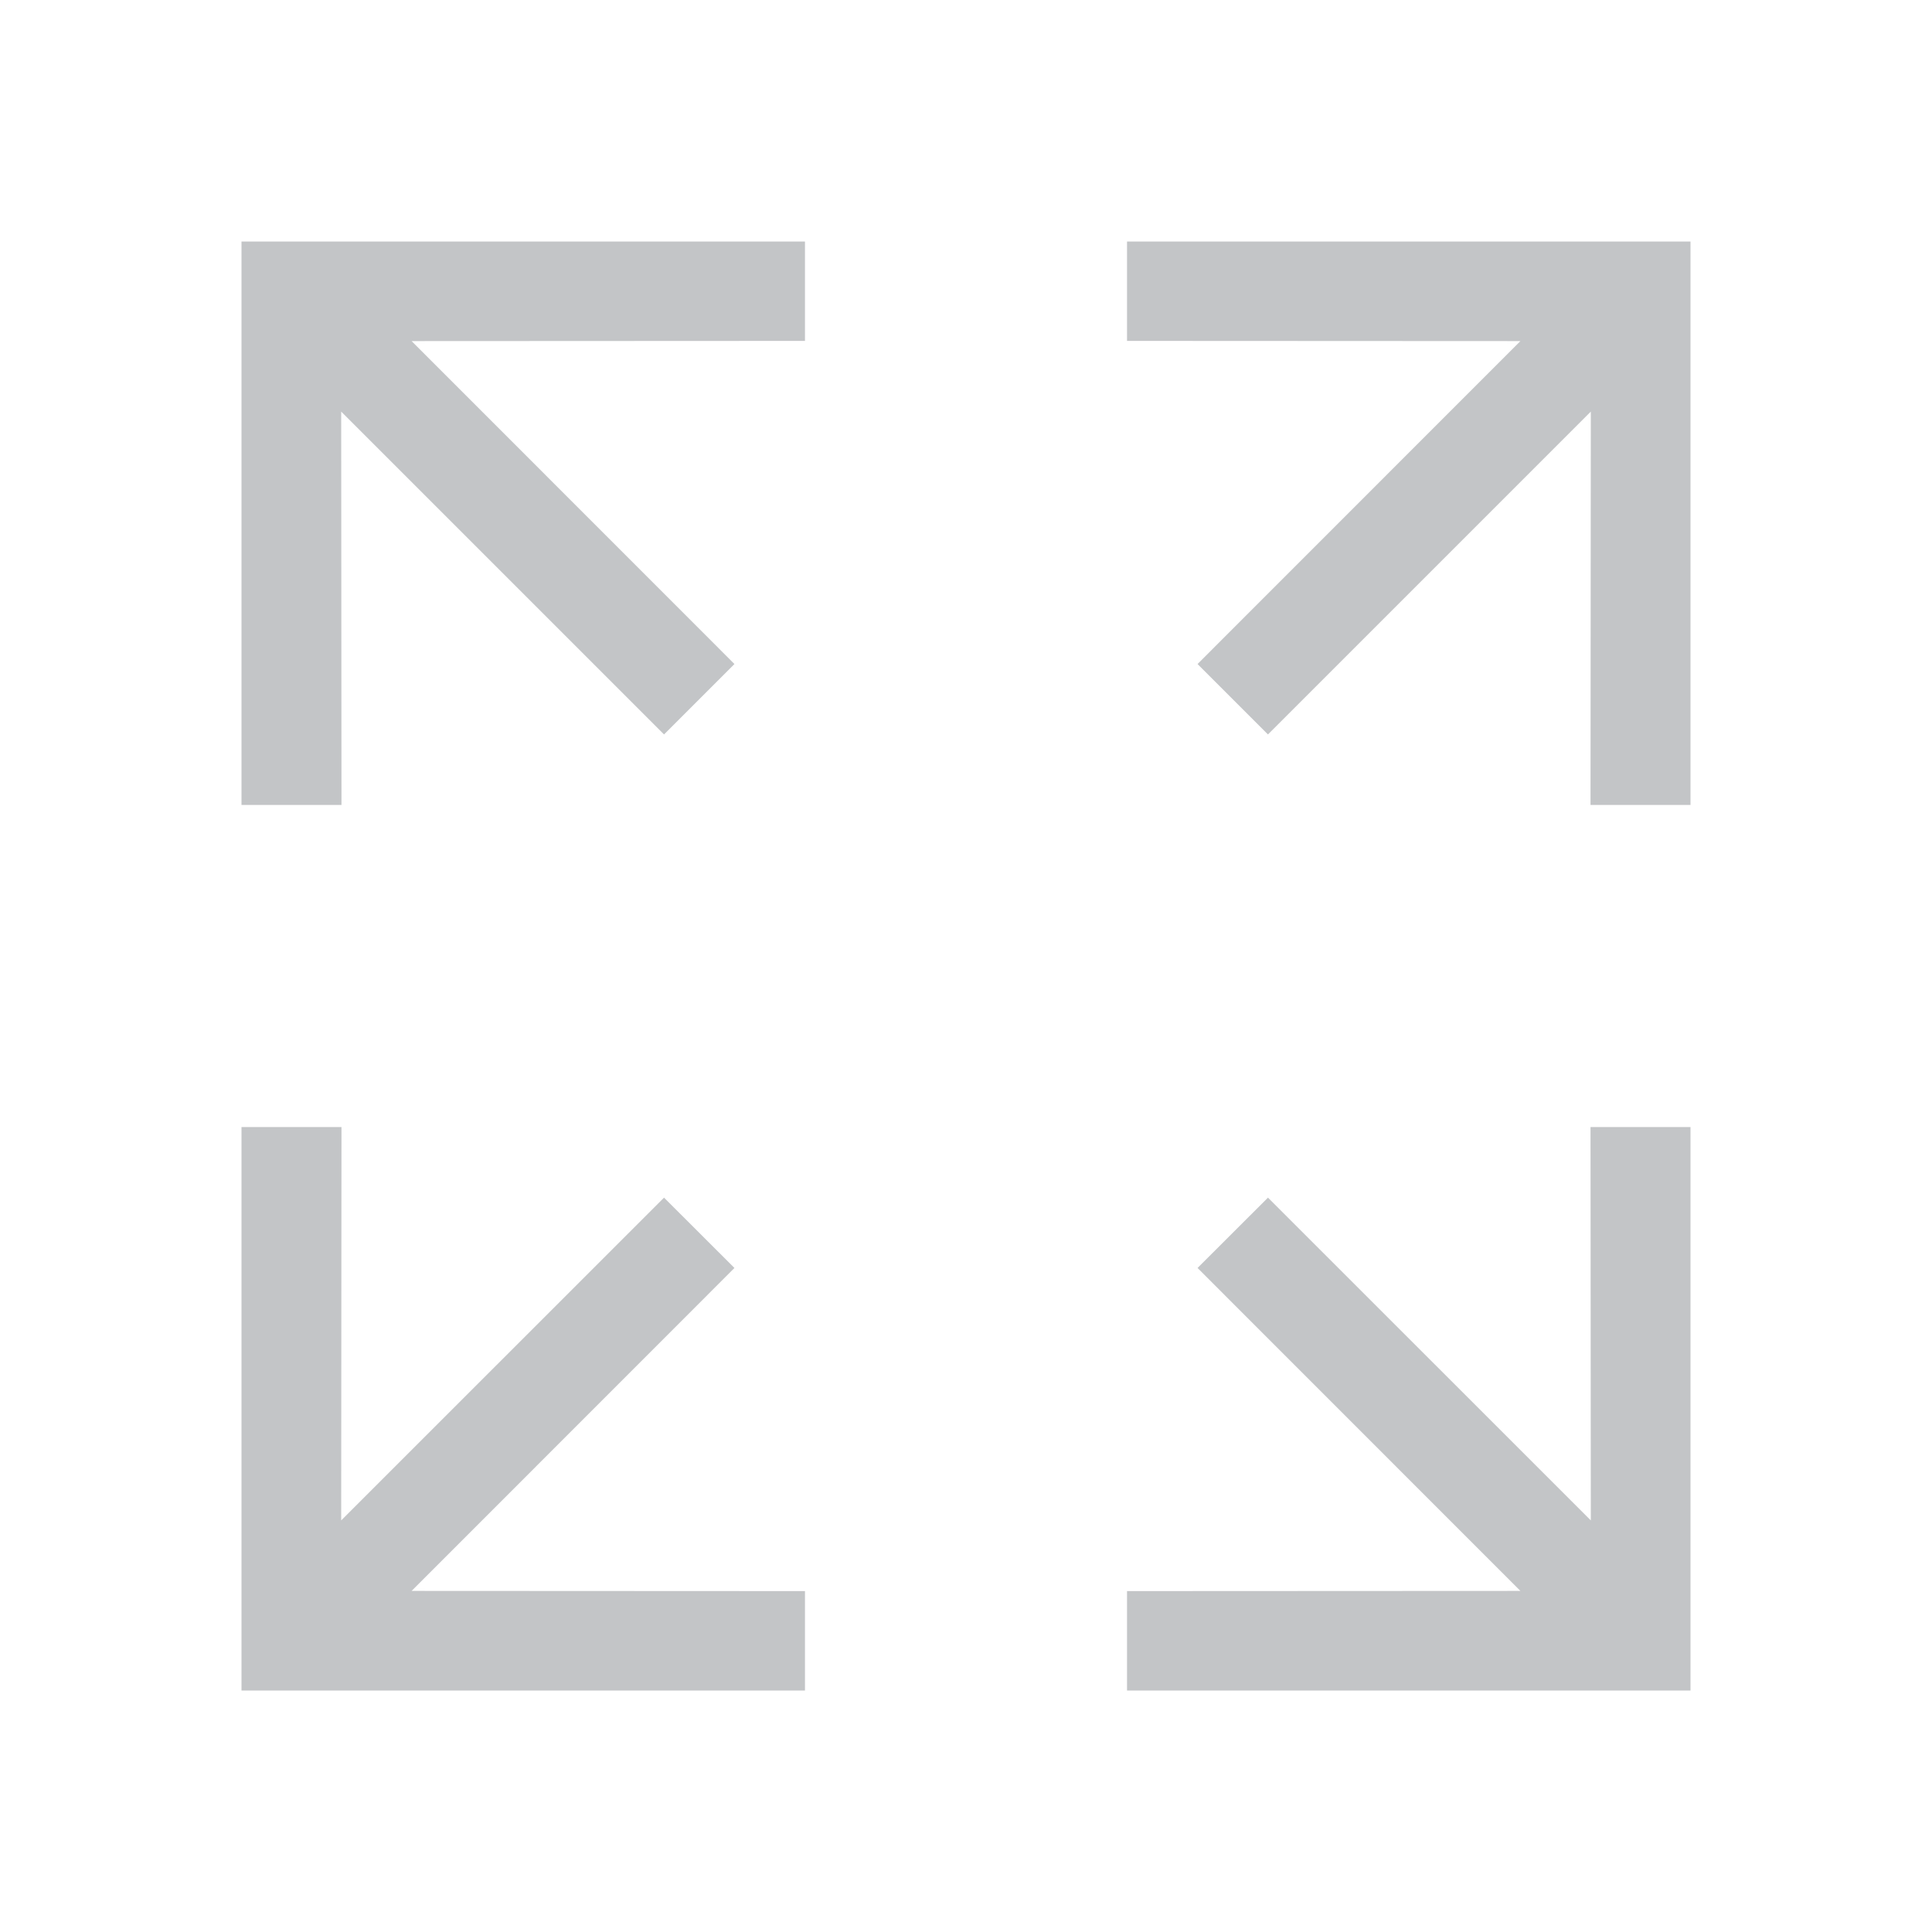
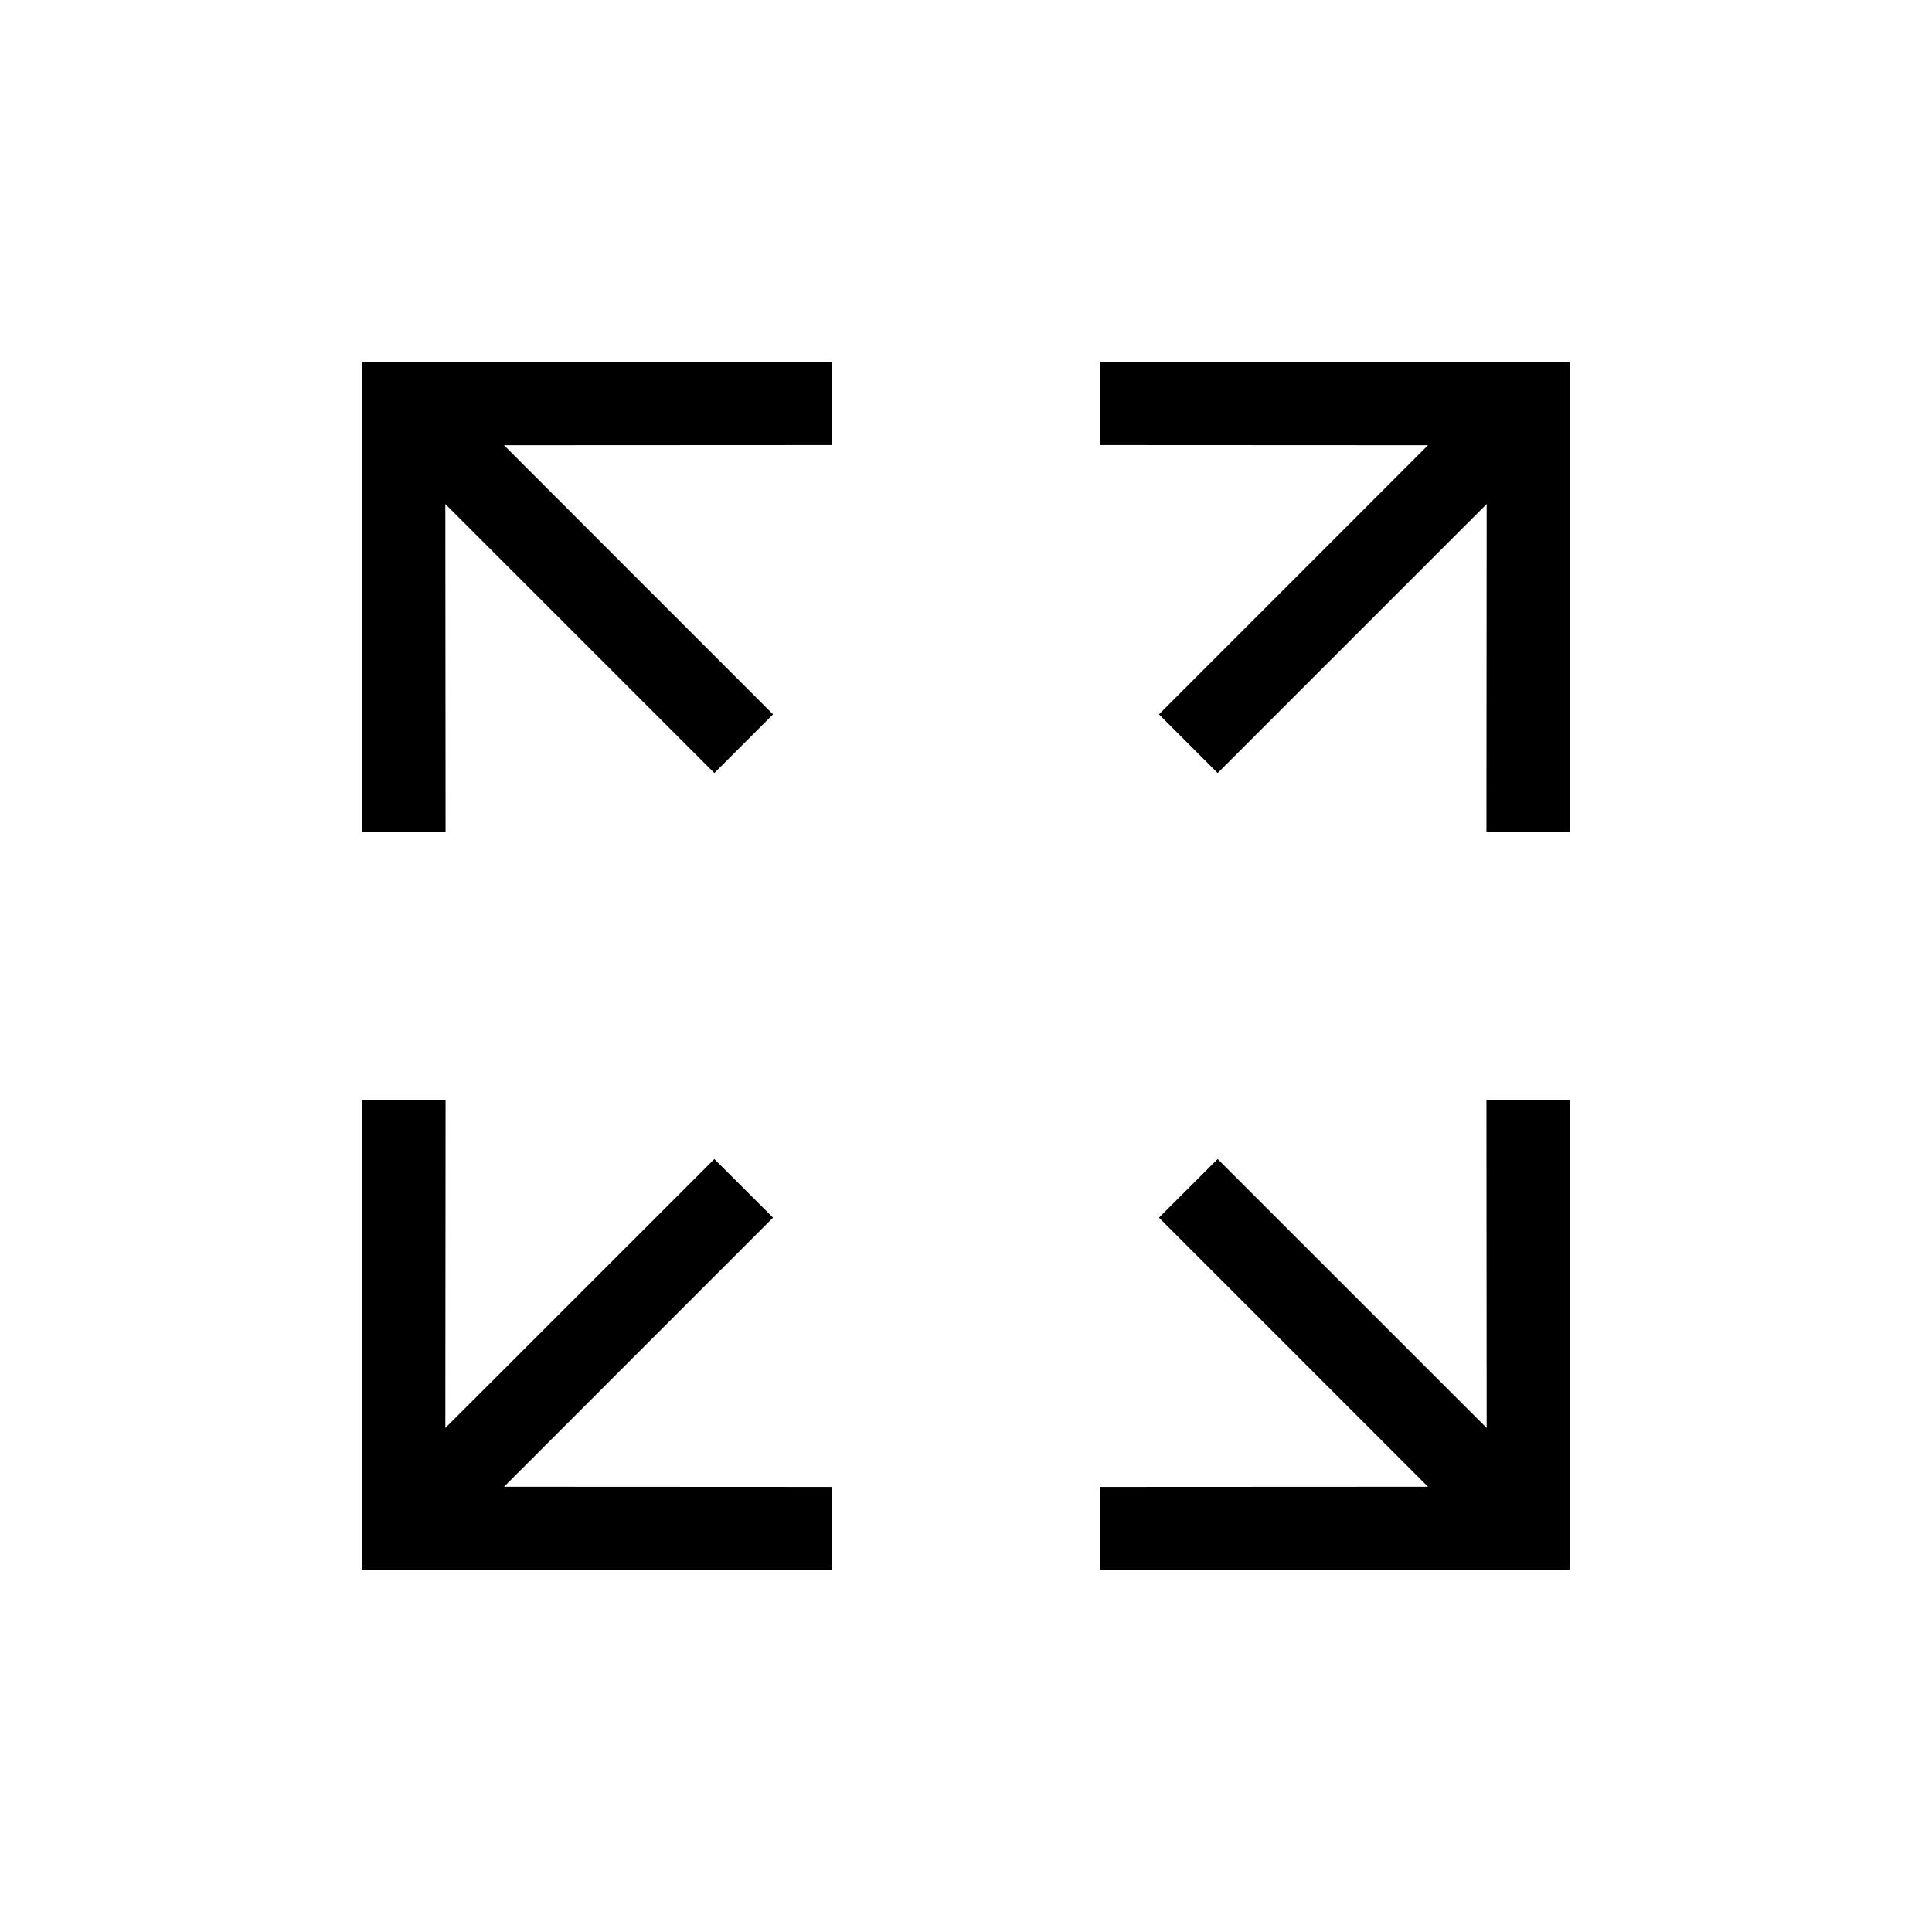
- <svg xmlns="http://www.w3.org/2000/svg" width="20" height="20" viewBox="0 0 20 20" fill="none">
-   <path d="M3.532 15.739L6.874 12.398L7.603 13.126L4.261 16.469L8.333 16.471V17.5H2.5V11.667H3.535L3.532 15.739Z" fill="#C3C5C7" />
-   <path d="M17.5 17.5H11.667V16.471L15.739 16.469L12.397 13.126L13.126 12.398L16.468 15.739L16.465 11.667H17.5V17.5Z" fill="#C3C5C7" />
-   <path d="M8.333 3.529L4.261 3.531L7.603 6.874L6.874 7.603L3.532 4.261L3.535 8.333H2.5V2.5H8.333V3.529Z" fill="#C3C5C7" />
-   <path d="M17.5 8.333H16.465L16.468 4.261L13.126 7.603L12.397 6.874L15.739 3.531L11.667 3.529V2.5H17.5V8.333Z" fill="#C3C5C7" />
+ <svg xmlns="http://www.w3.org/2000/svg" width="24" height="24" viewBox="0 0 24 24" fill="none">
+   <g transform="translate(2,2)">
+     <path d="M3.532 15.739L6.874 12.398L7.603 13.126L4.261 16.469L8.333 16.471V17.5H2.5V11.667H3.535L3.532 15.739Z" fill="currentColor" />
+     <path d="M17.5 17.5H11.667V16.471L15.739 16.469L12.397 13.126L13.126 12.398L16.468 15.739L16.465 11.667H17.5V17.5Z" fill="currentColor" />
+     <path d="M8.333 3.529L4.261 3.531L7.603 6.874L6.874 7.603L3.532 4.261L3.535 8.333H2.5V2.5H8.333V3.529Z" fill="currentColor" />
+     <path d="M17.5 8.333H16.465L16.468 4.261L13.126 7.603L12.397 6.874L15.739 3.531L11.667 3.529V2.5H17.5V8.333Z" fill="currentColor" />
+   </g>
</svg>
